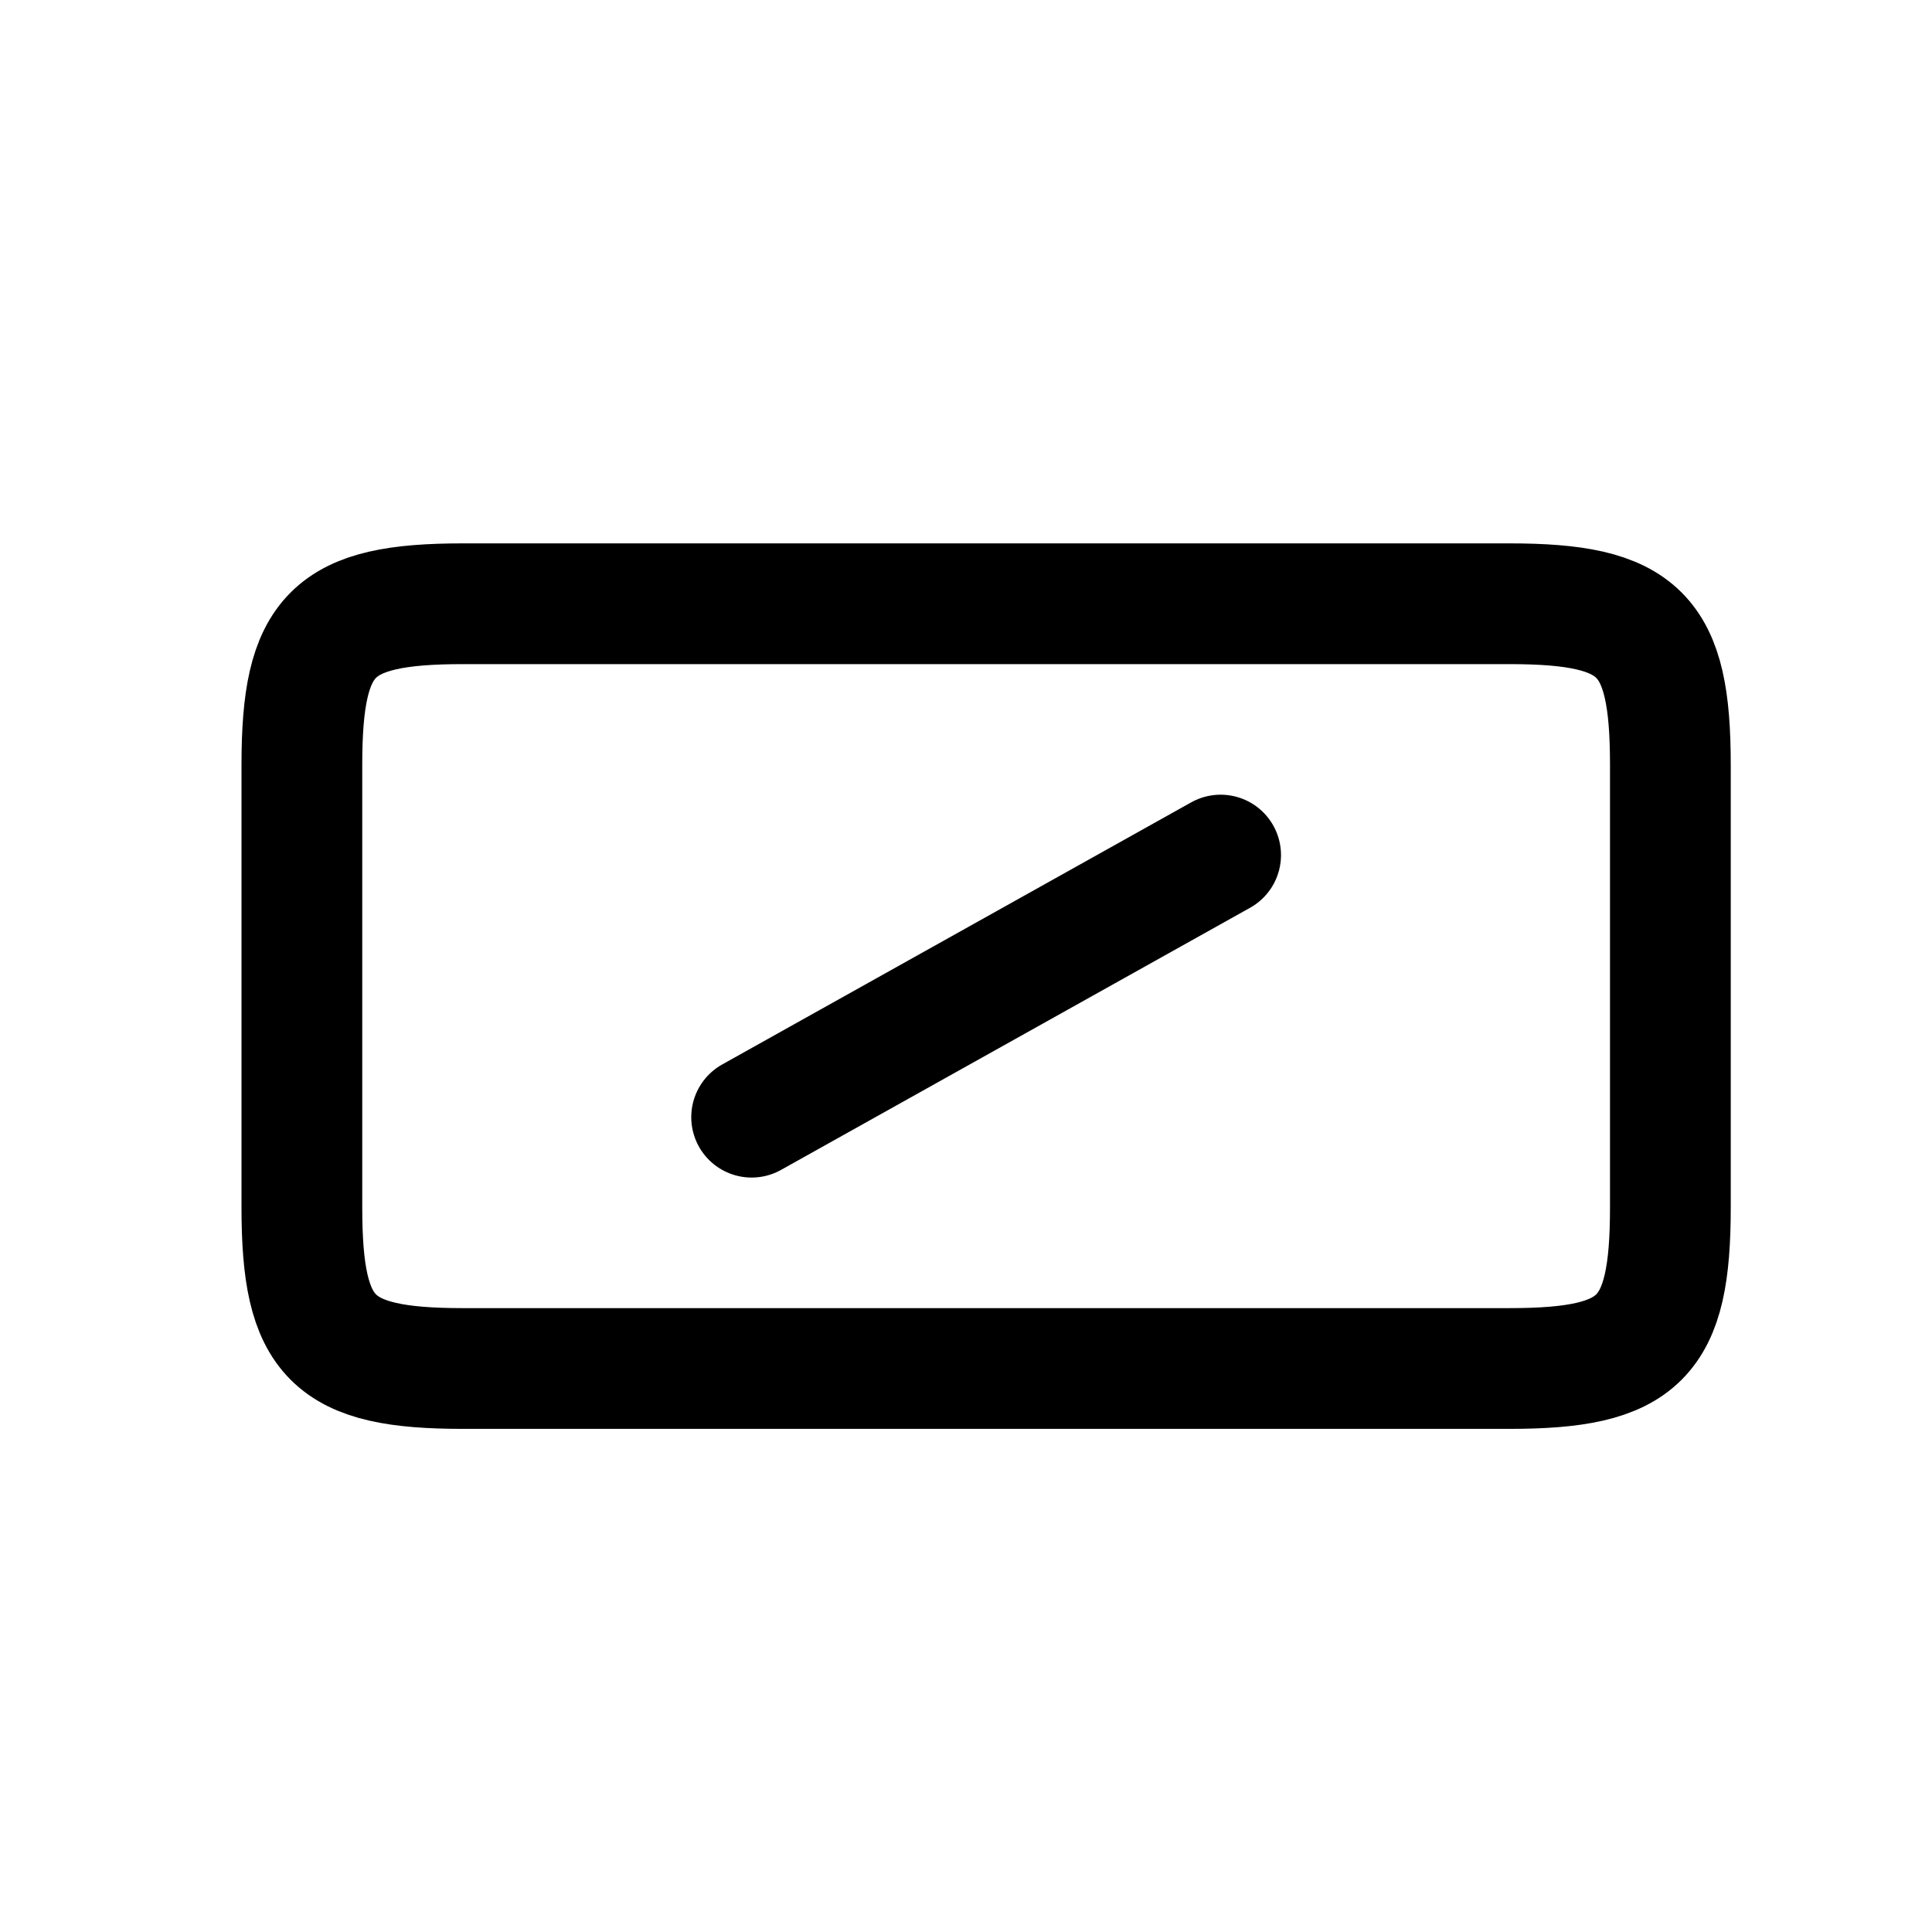
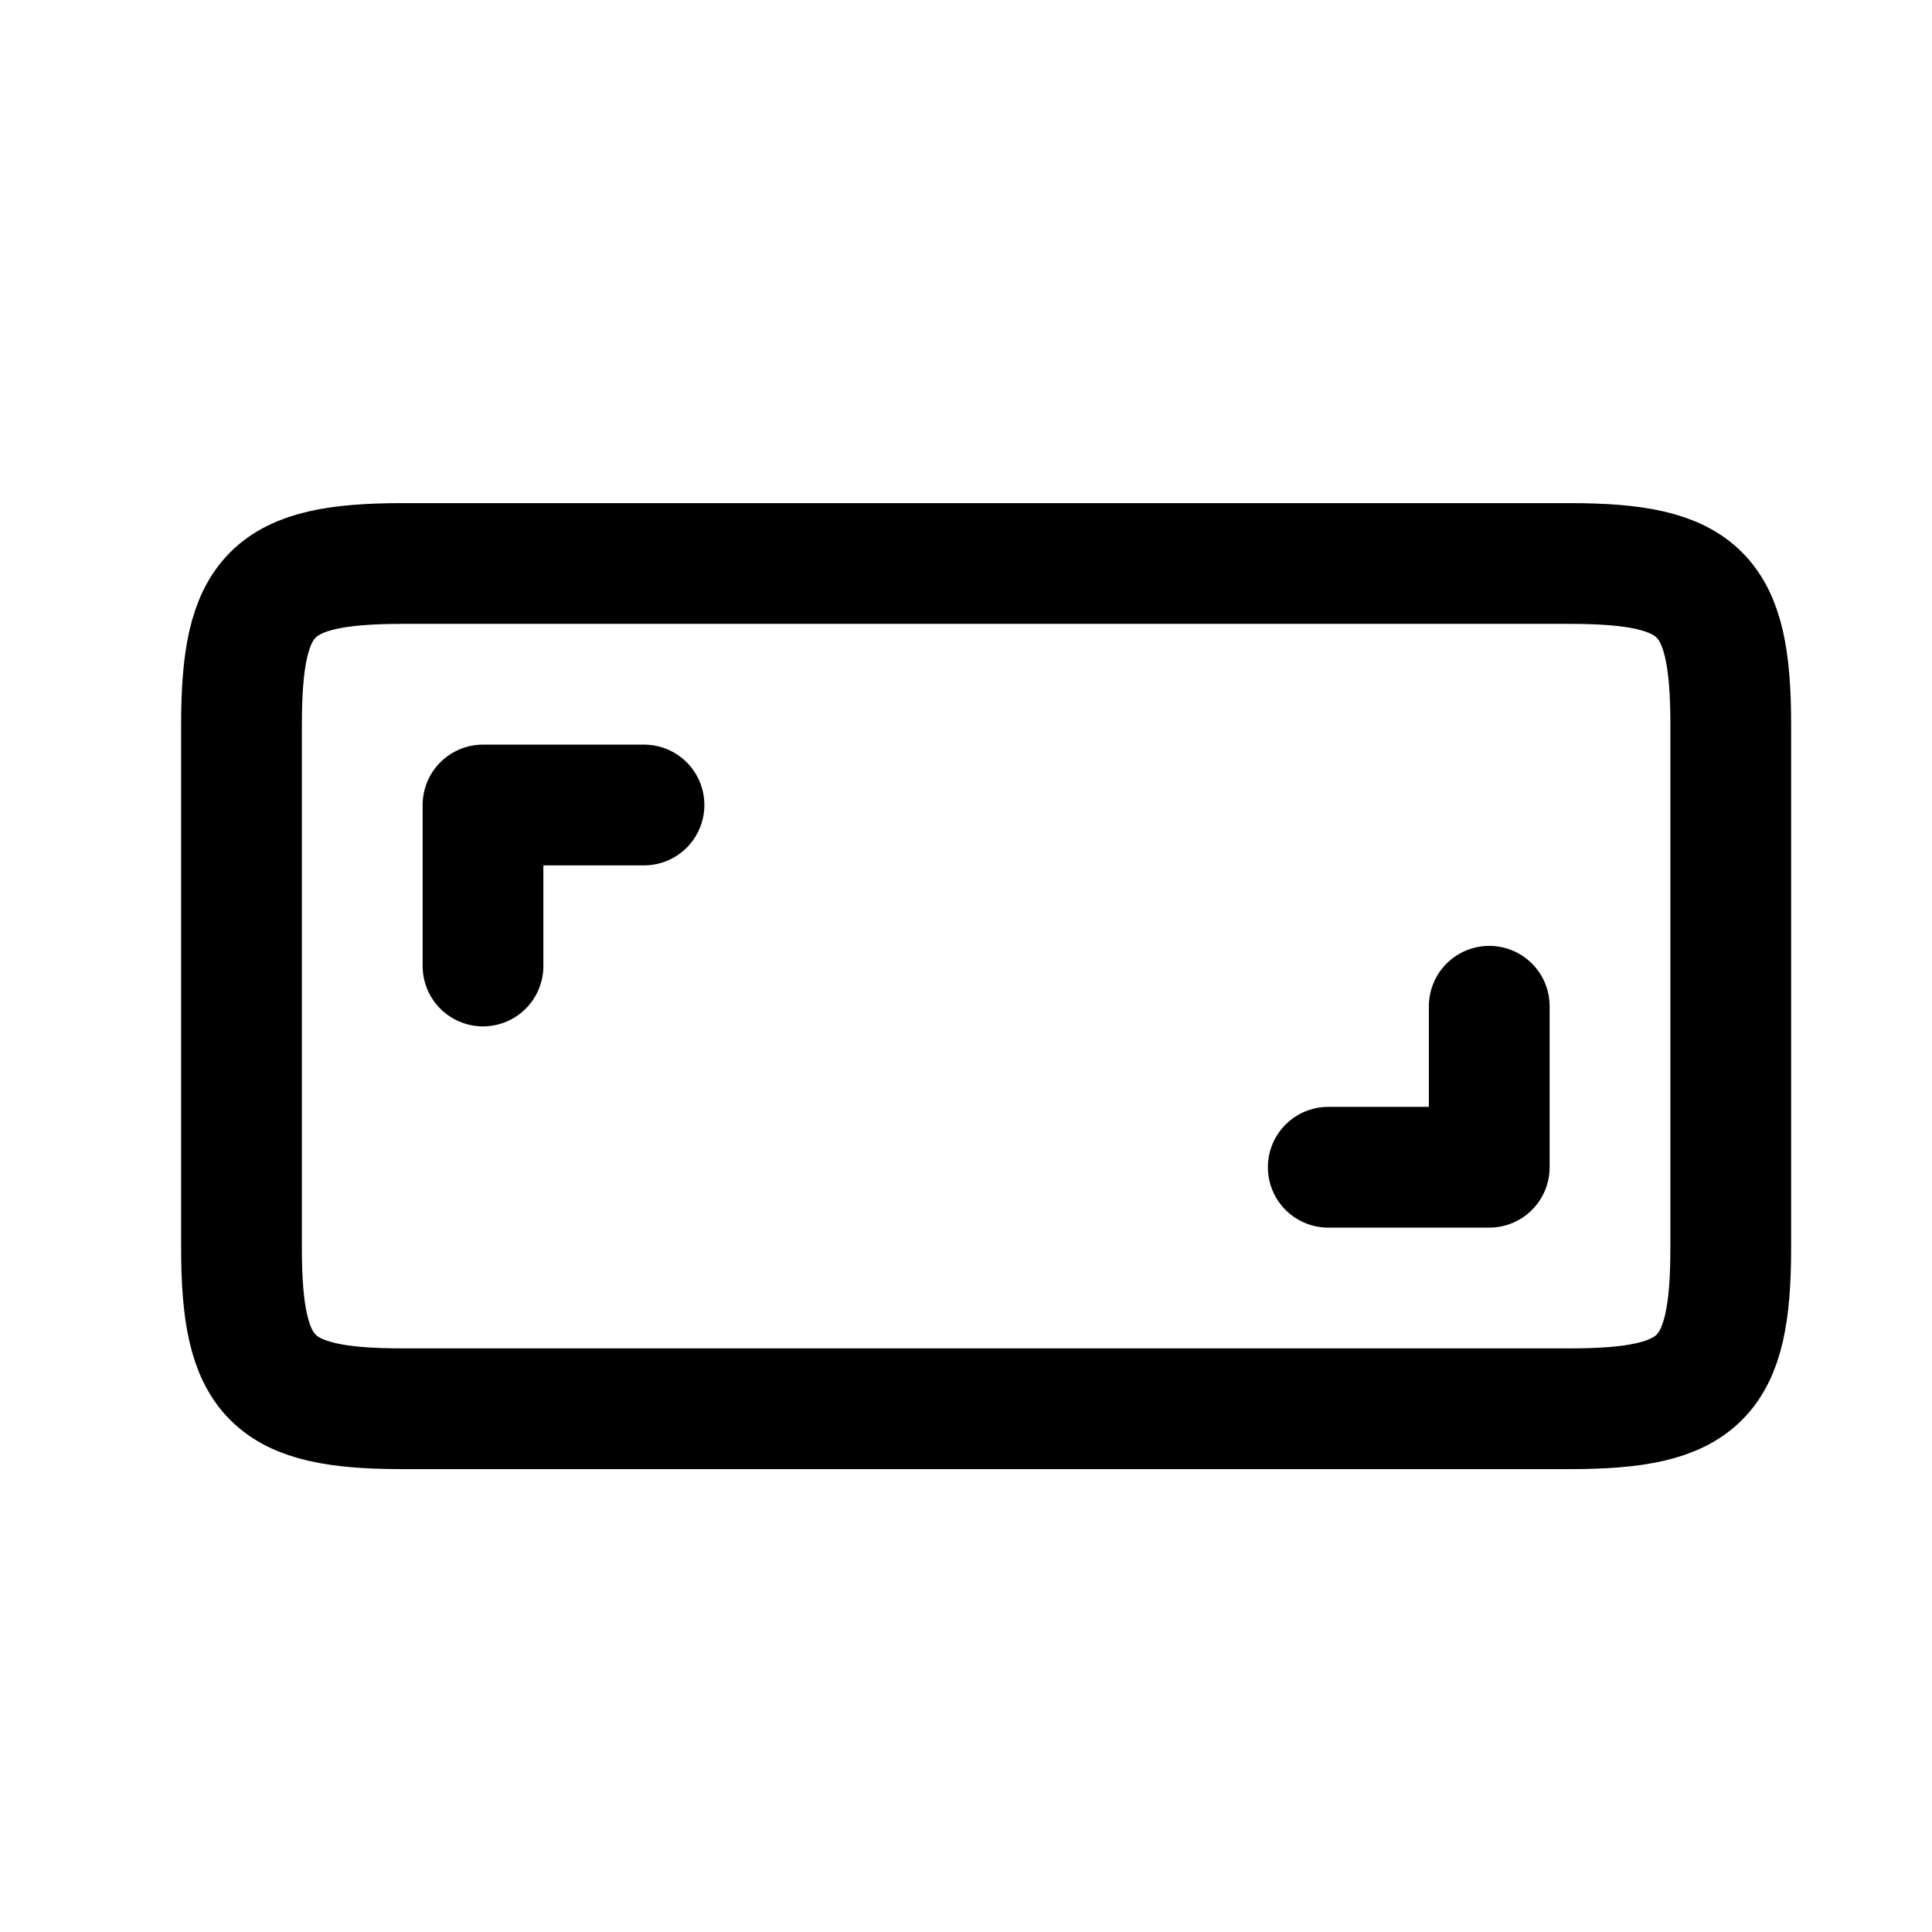
<svg xmlns="http://www.w3.org/2000/svg" width="24" height="24" viewBox="0 0 24 24" fill="none" stroke="currentColor" stroke-width="1.5" stroke-linecap="round" stroke-linejoin="round">
-   <path d="M5.75 7.5h13c1.625 0 2 .375 2 2V15c0 1.625-.375 2-2 2h-13c-1.625 0-2-.375-2-2V9.5c0-1.625.375-2 2-2" />
-   <path d="m9.337 13.878 5.826-3.256" />
+   <path d="M5 7h14.5c1.625 0 2 .375 2 2v6.5c0 1.625-.375 2-2 2H5c-1.625 0-2-.375-2-2V9c0-1.625.375-2 2-2" />
+   <path d="M6 12v-2h2" />
+   <path d="M18.5 12.5v2h-2" />
</svg>
